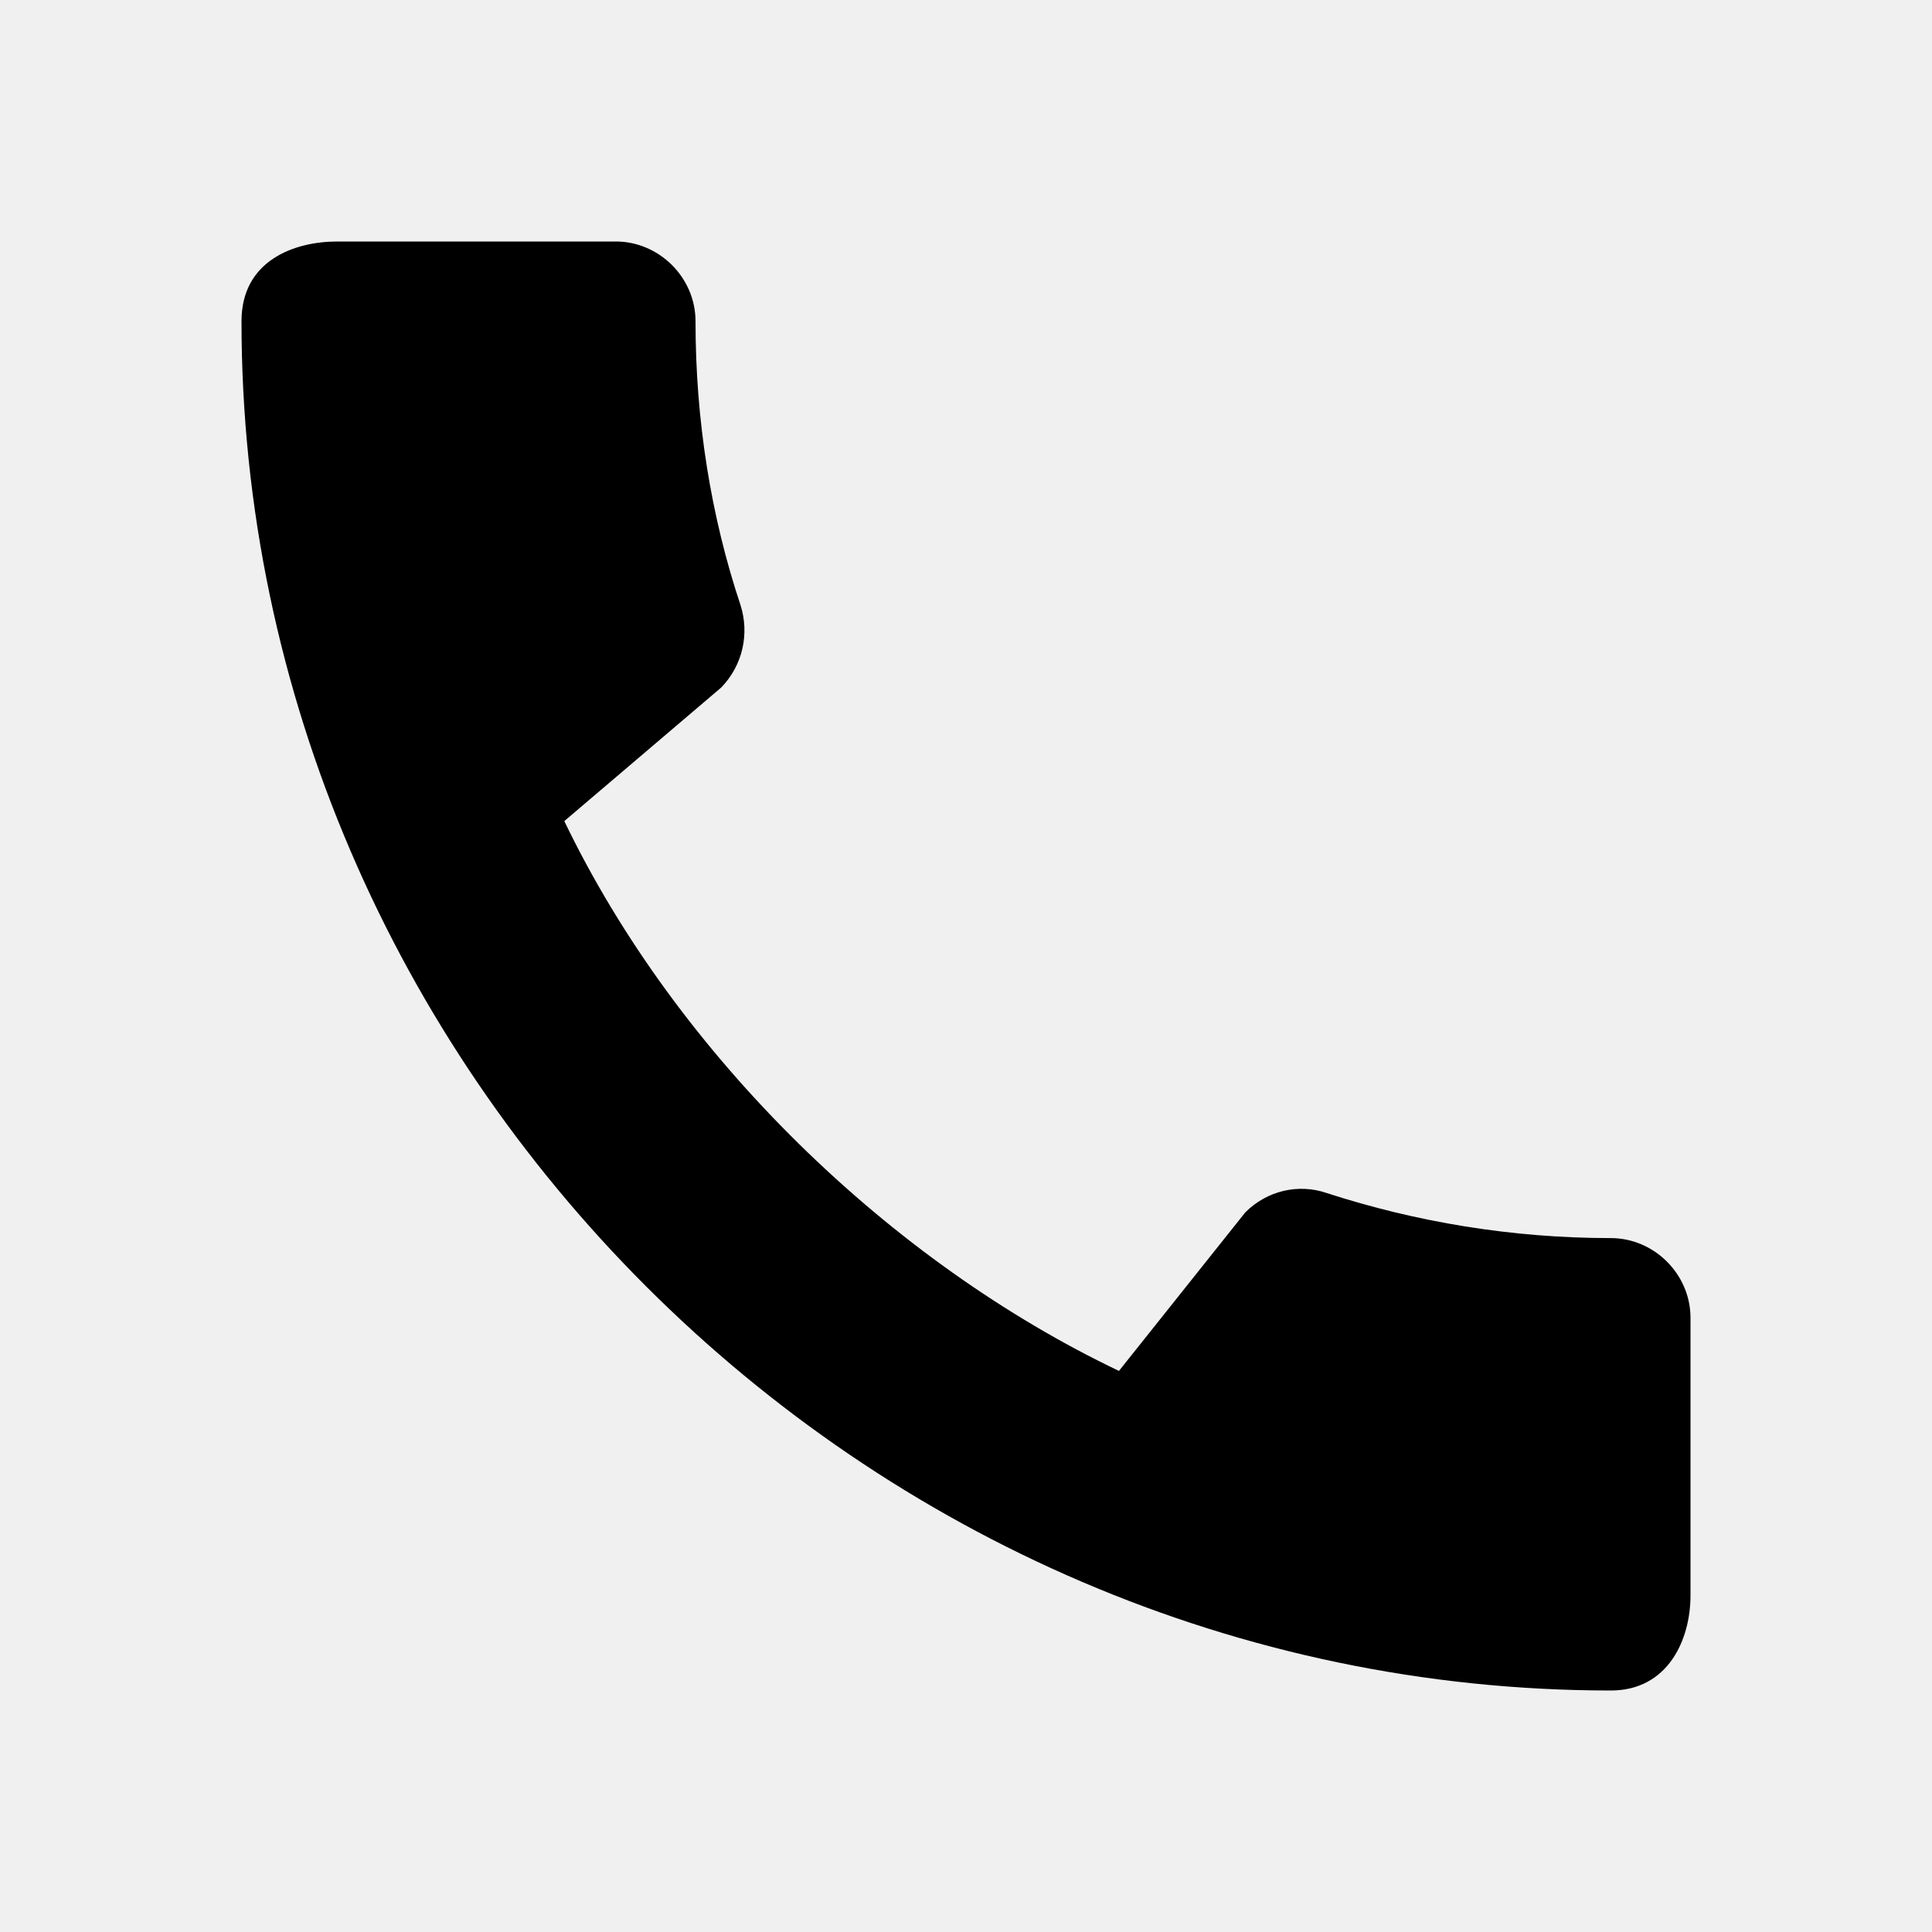
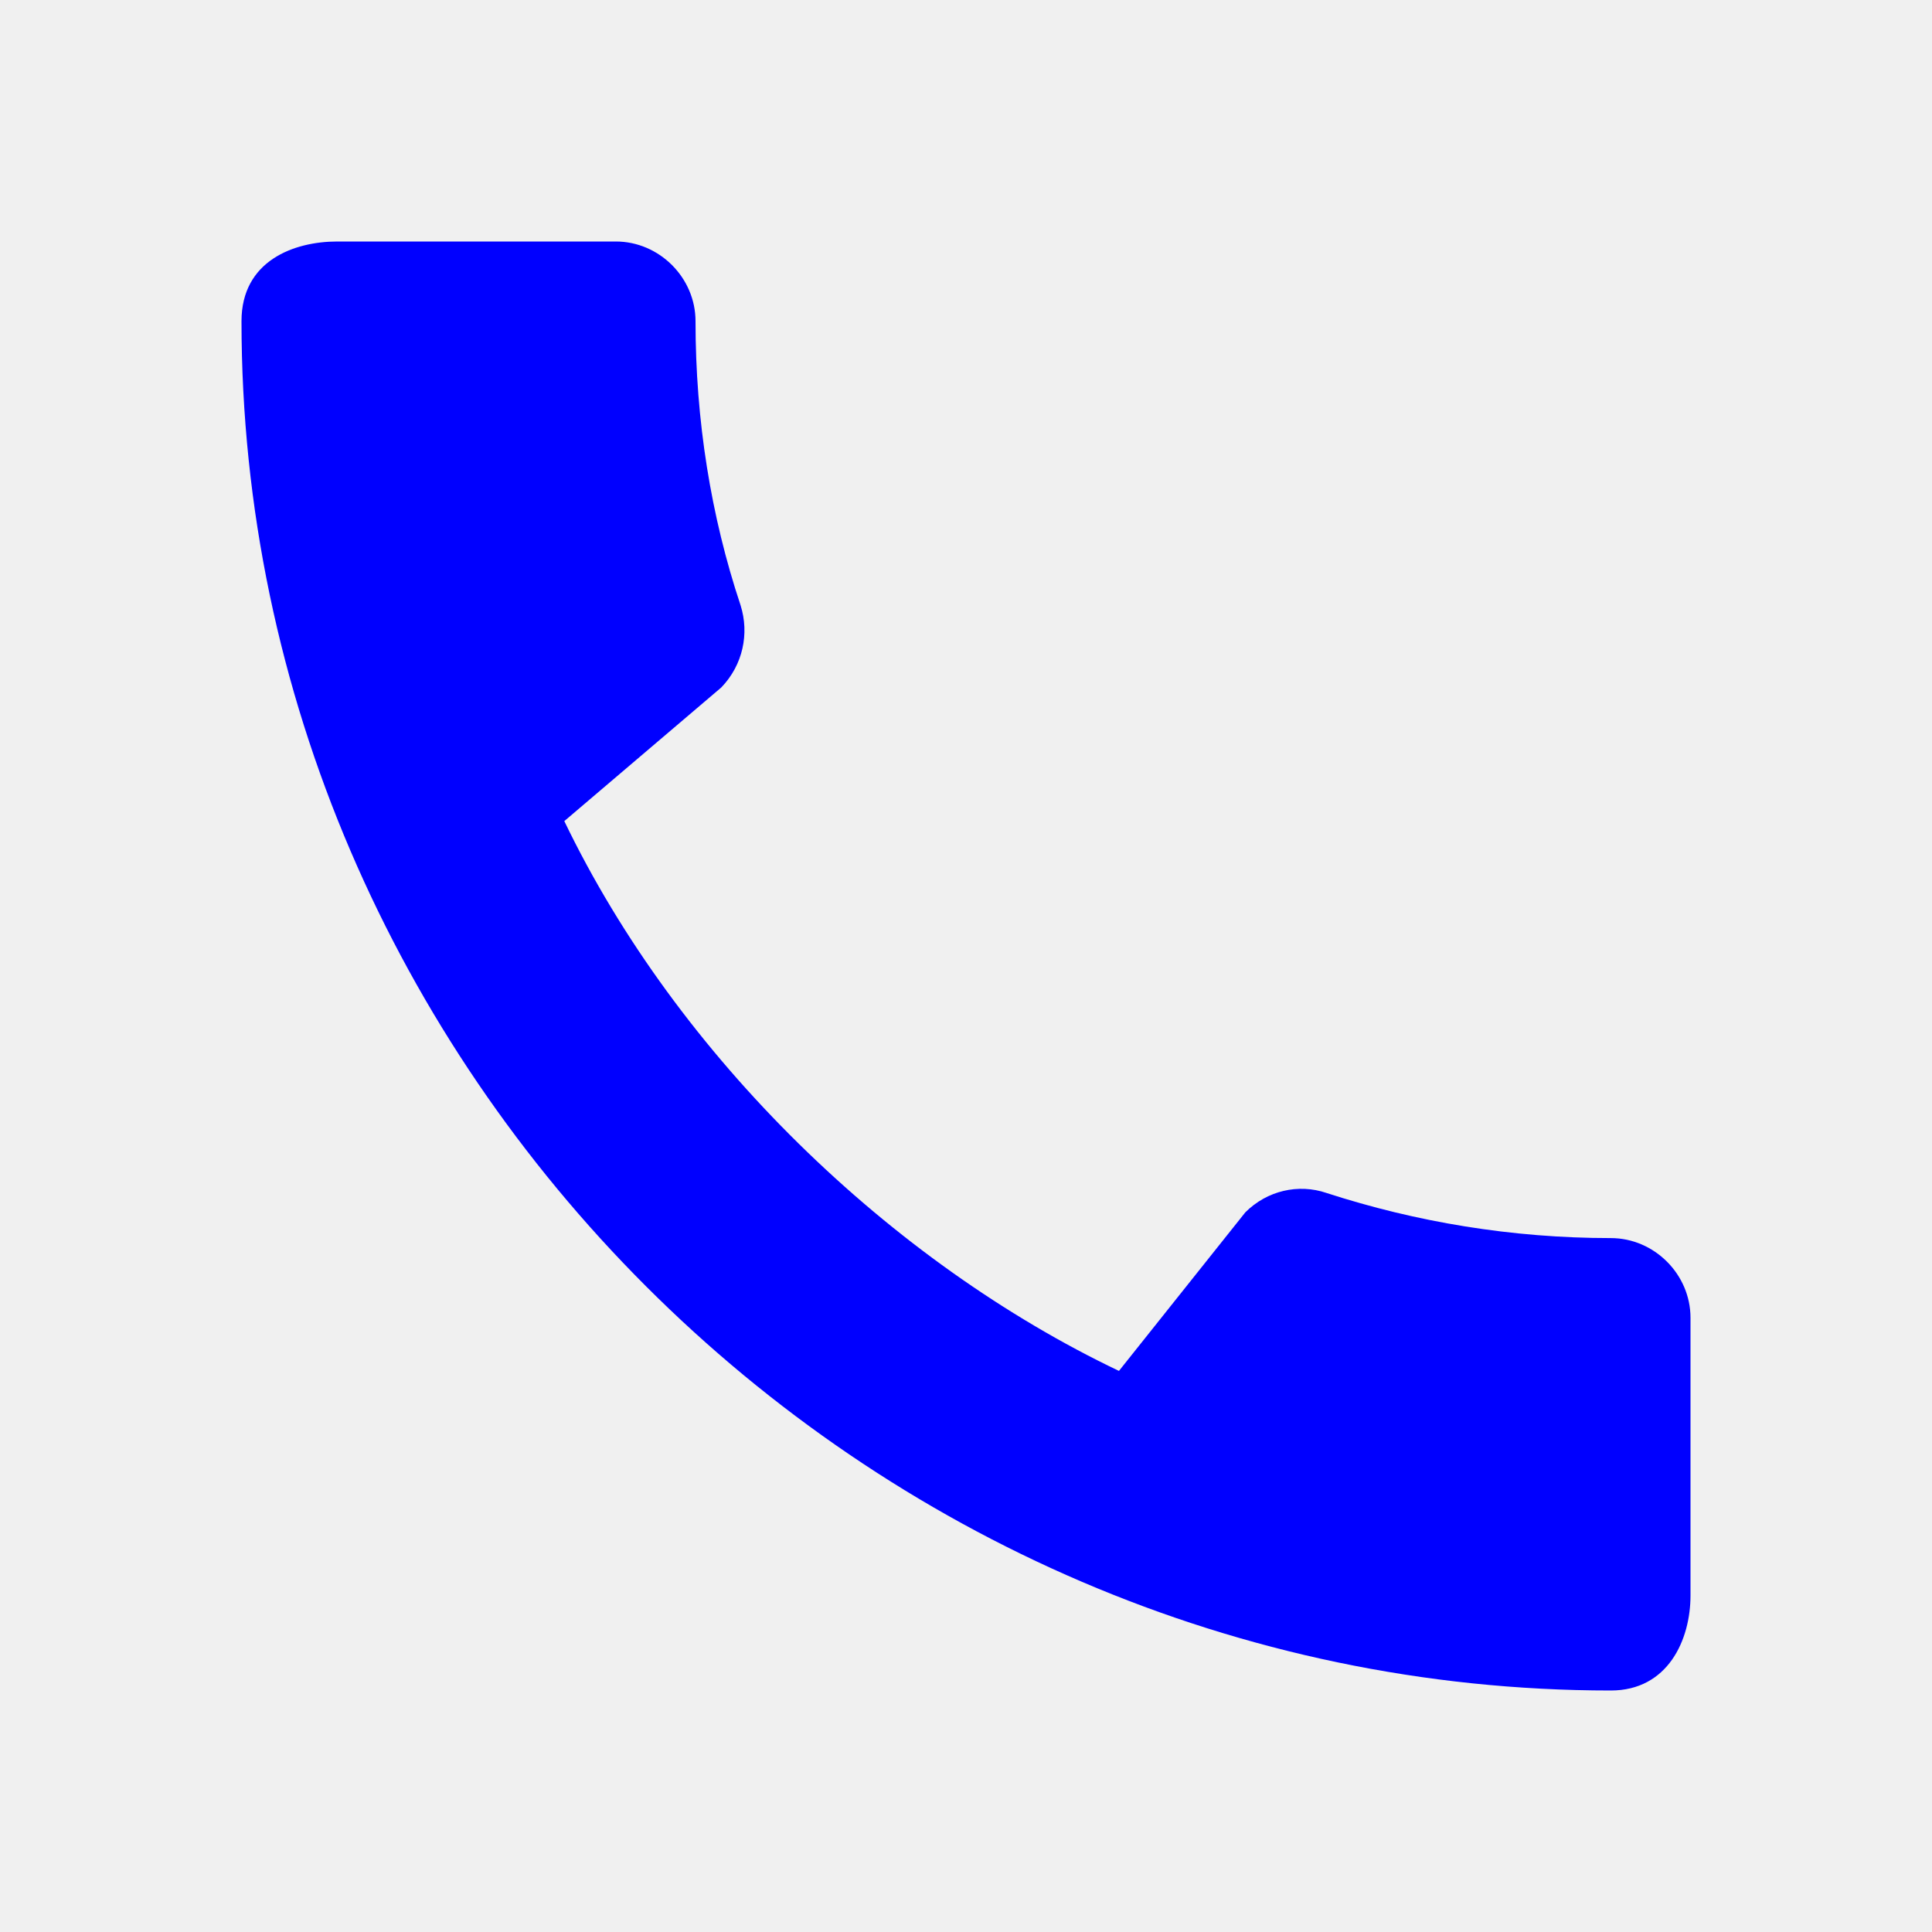
<svg xmlns="http://www.w3.org/2000/svg" width="24" height="24" viewBox="0 0 24 24" fill="none">
  <g clip-path="url(#clip0_57_2456)">
-     <path d="M20.01 15.38C18.78 15.38 17.59 15.18 16.48 14.82C16.13 14.7 15.74 14.79 15.47 15.06L13.9 17.03C11.07 15.68 8.42 13.13 7.01 10.2L8.96 8.54C9.23 8.26 9.31 7.87 9.2 7.52C8.83 6.41 8.64 5.22 8.64 3.99C8.64 3.45 8.19 3 7.65 3H4.19C3.65 3 3 3.24 3 3.99C3 13.28 10.73 21 20.01 21C20.72 21 21 20.37 21 19.82V16.37C21 15.83 20.55 15.38 20.01 15.38Z" fill="black" />
+     <path d="M20.01 15.38C18.78 15.38 17.59 15.18 16.48 14.82C16.13 14.7 15.74 14.79 15.47 15.06L13.9 17.03C11.07 15.68 8.42 13.13 7.01 10.2L8.96 8.54C9.23 8.26 9.31 7.87 9.2 7.52C8.83 6.41 8.64 5.22 8.64 3.99C8.64 3.45 8.19 3 7.65 3H4.19C3.65 3 3 3.24 3 3.99C3 13.28 10.73 21 20.01 21C20.72 21 21 20.37 21 19.82V16.37C21 15.83 20.55 15.38 20.01 15.38Z" fill="blue" />
  </g>
  <defs>
    <clipPath id="clip0_57_2456">
      <rect width="24" height="24" fill="white" />
    </clipPath>
  </defs>
</svg>
